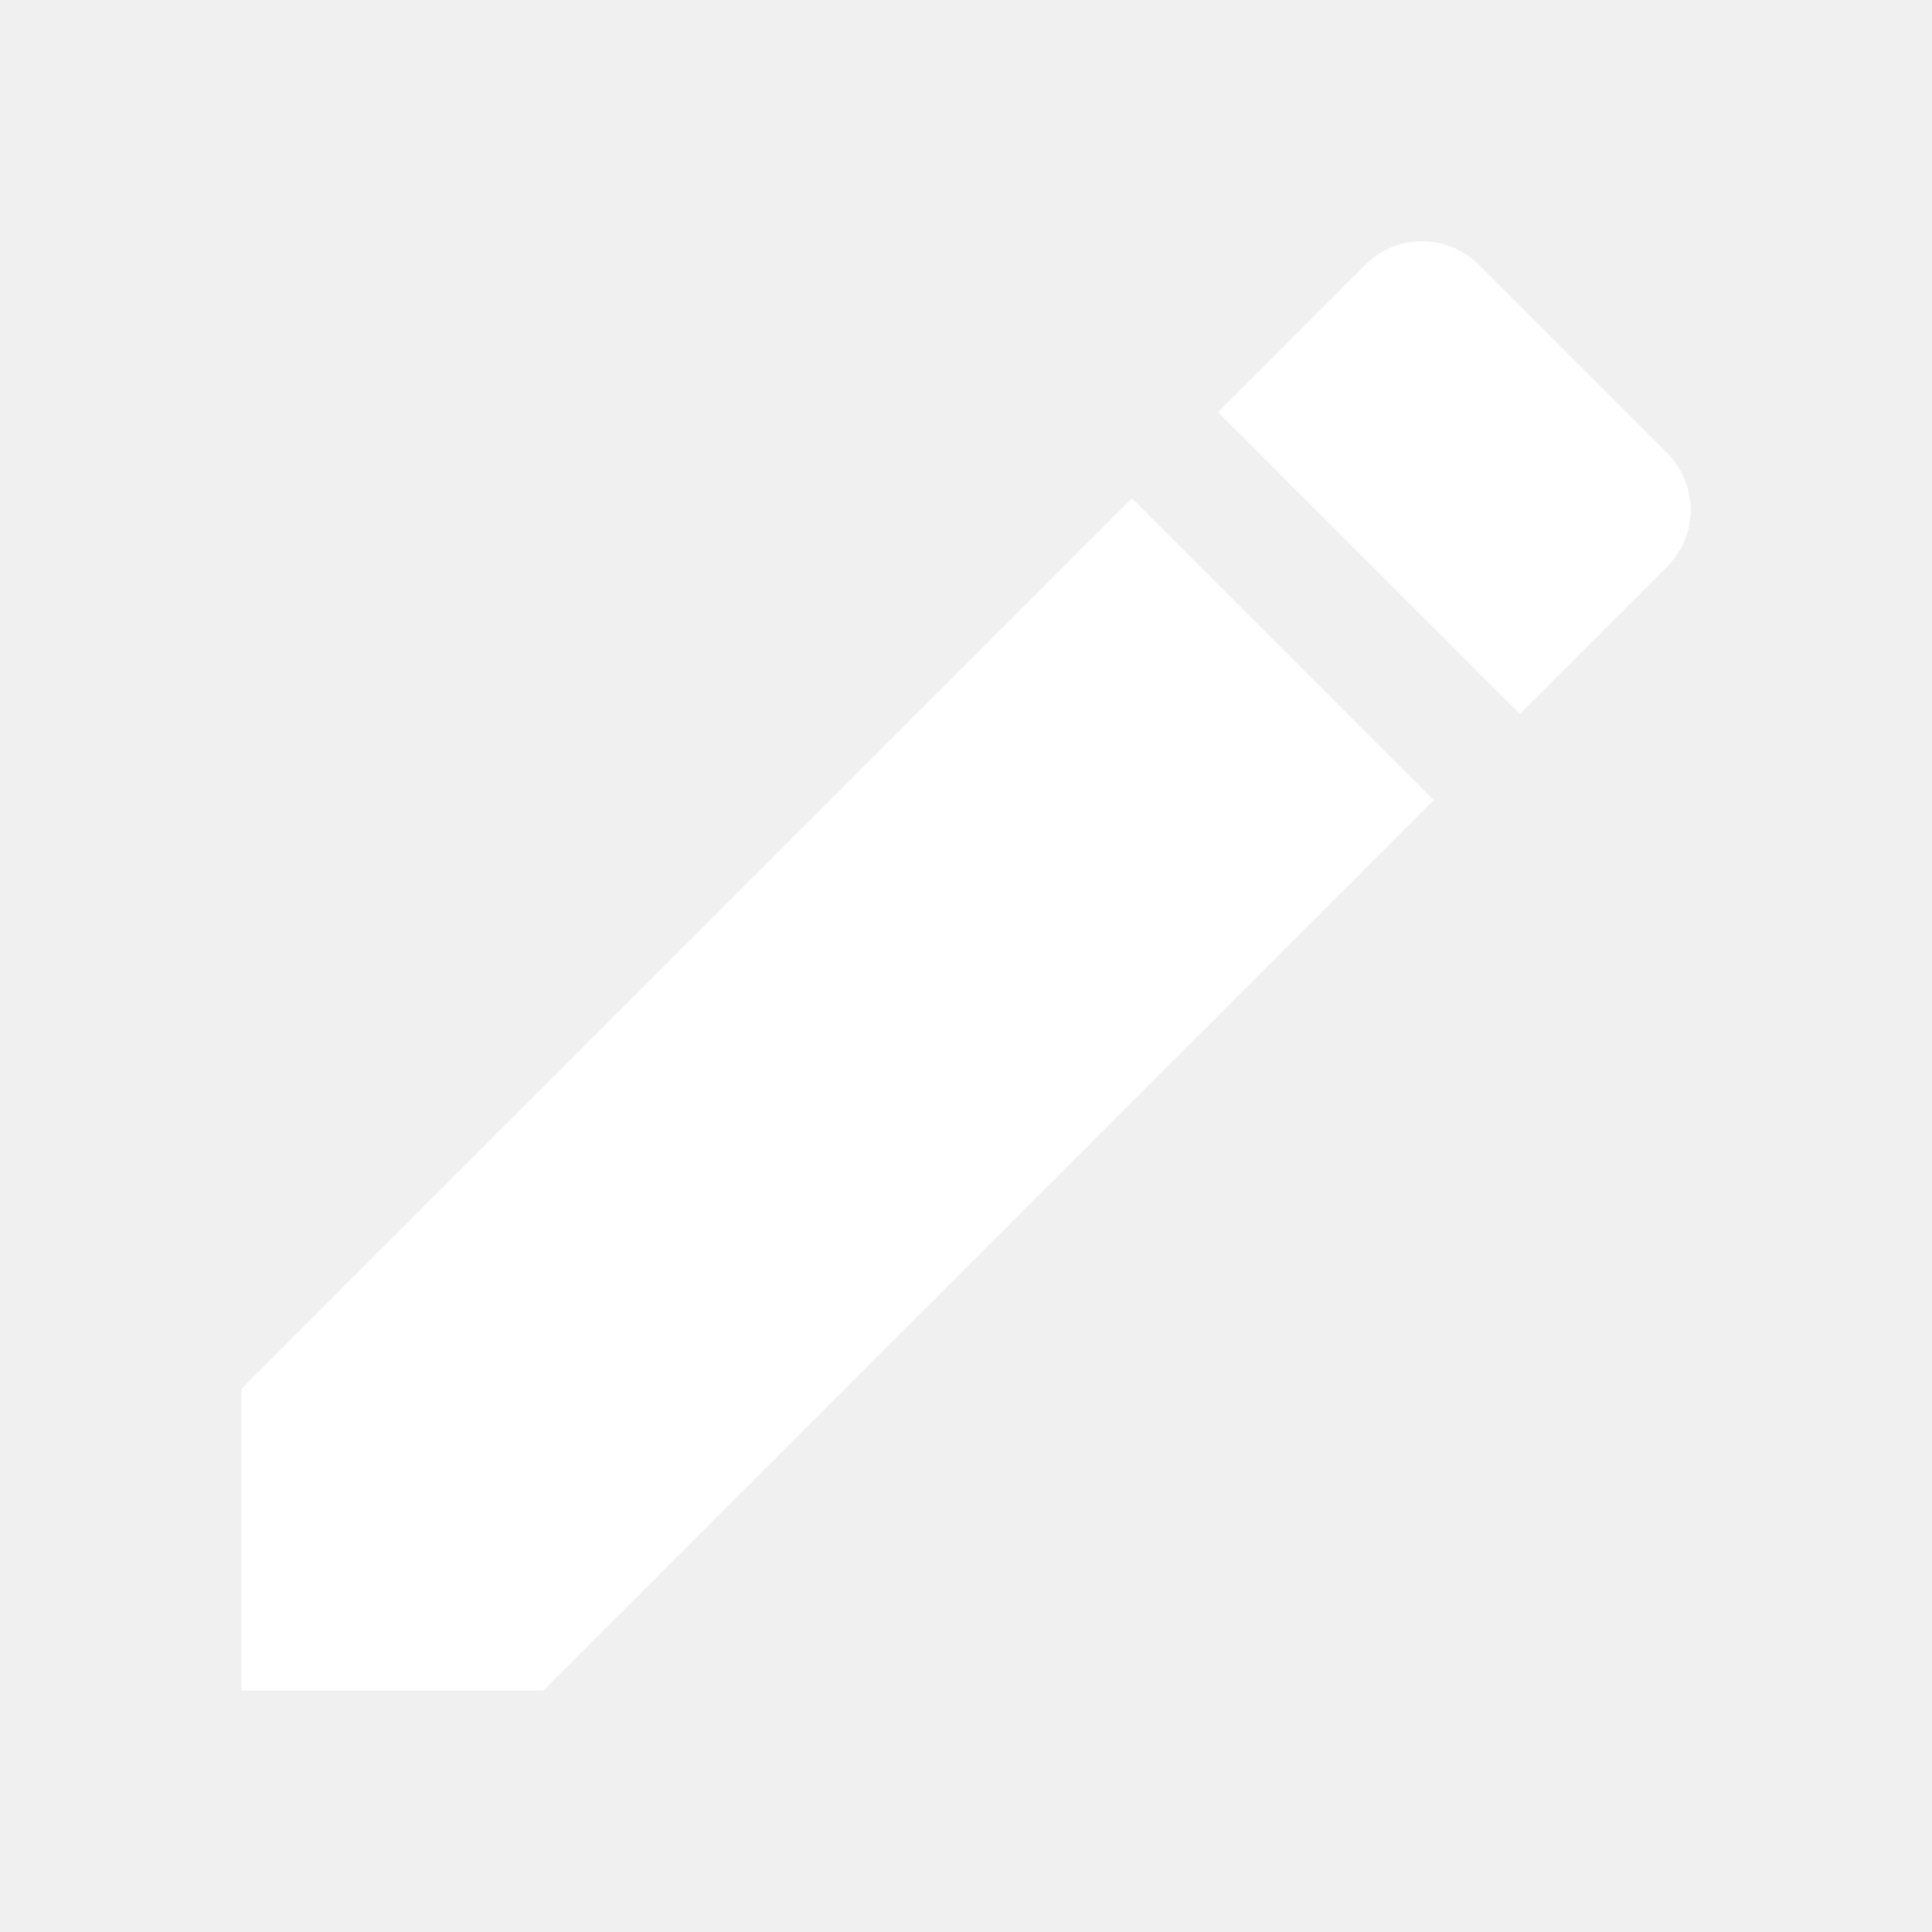
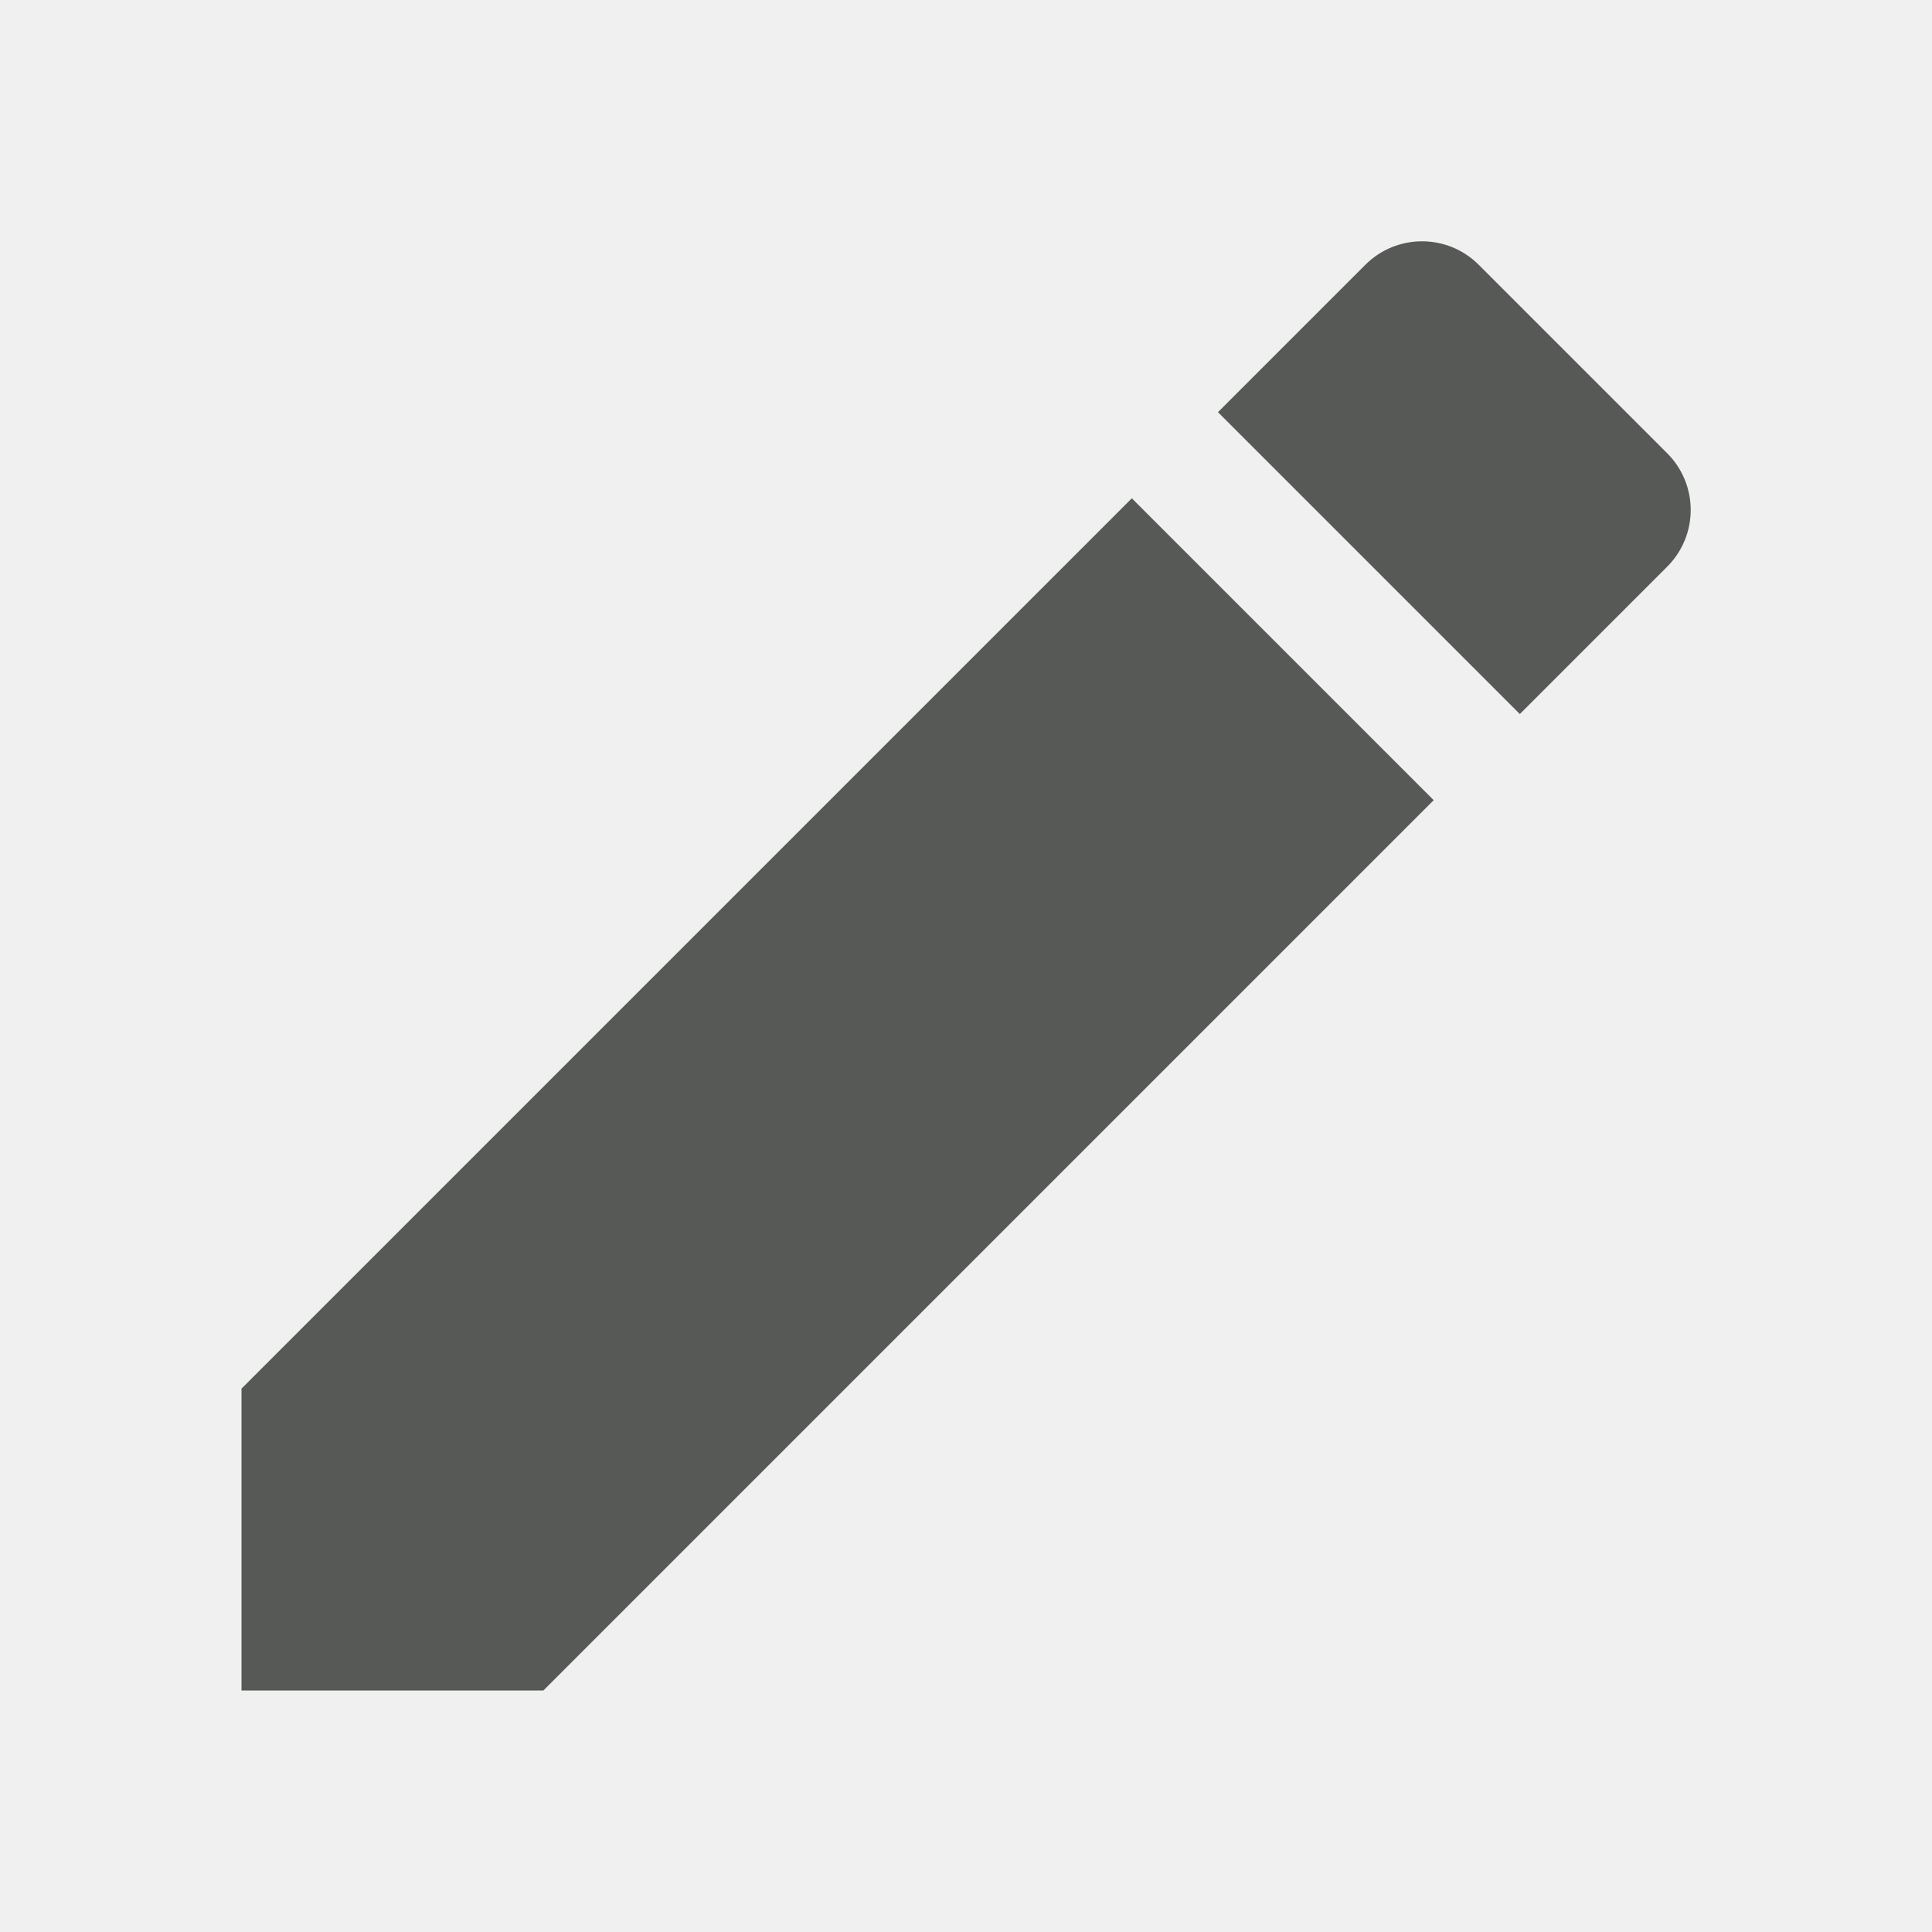
- <svg xmlns="http://www.w3.org/2000/svg" fill="#FFFFFF" height="36" viewBox="0 0 24 24" width="36">
+ <svg xmlns="http://www.w3.org/2000/svg" fill="rgba(63, 67, 63, 0.87)" height="36" viewBox="0 0 24 24" width="36">
  <path d="M3 17.25V21h3.75L17.81 9.94l-3.75-3.75L3 17.25zM20.71 7.04c.39-.39.39-1.02 0-1.41l-2.34-2.34c-.39-.39-1.02-.39-1.41 0l-1.83 1.83 3.75 3.75 1.83-1.83z" />
  <path d="M0 0h24v24H0z" fill="none" />
</svg>
